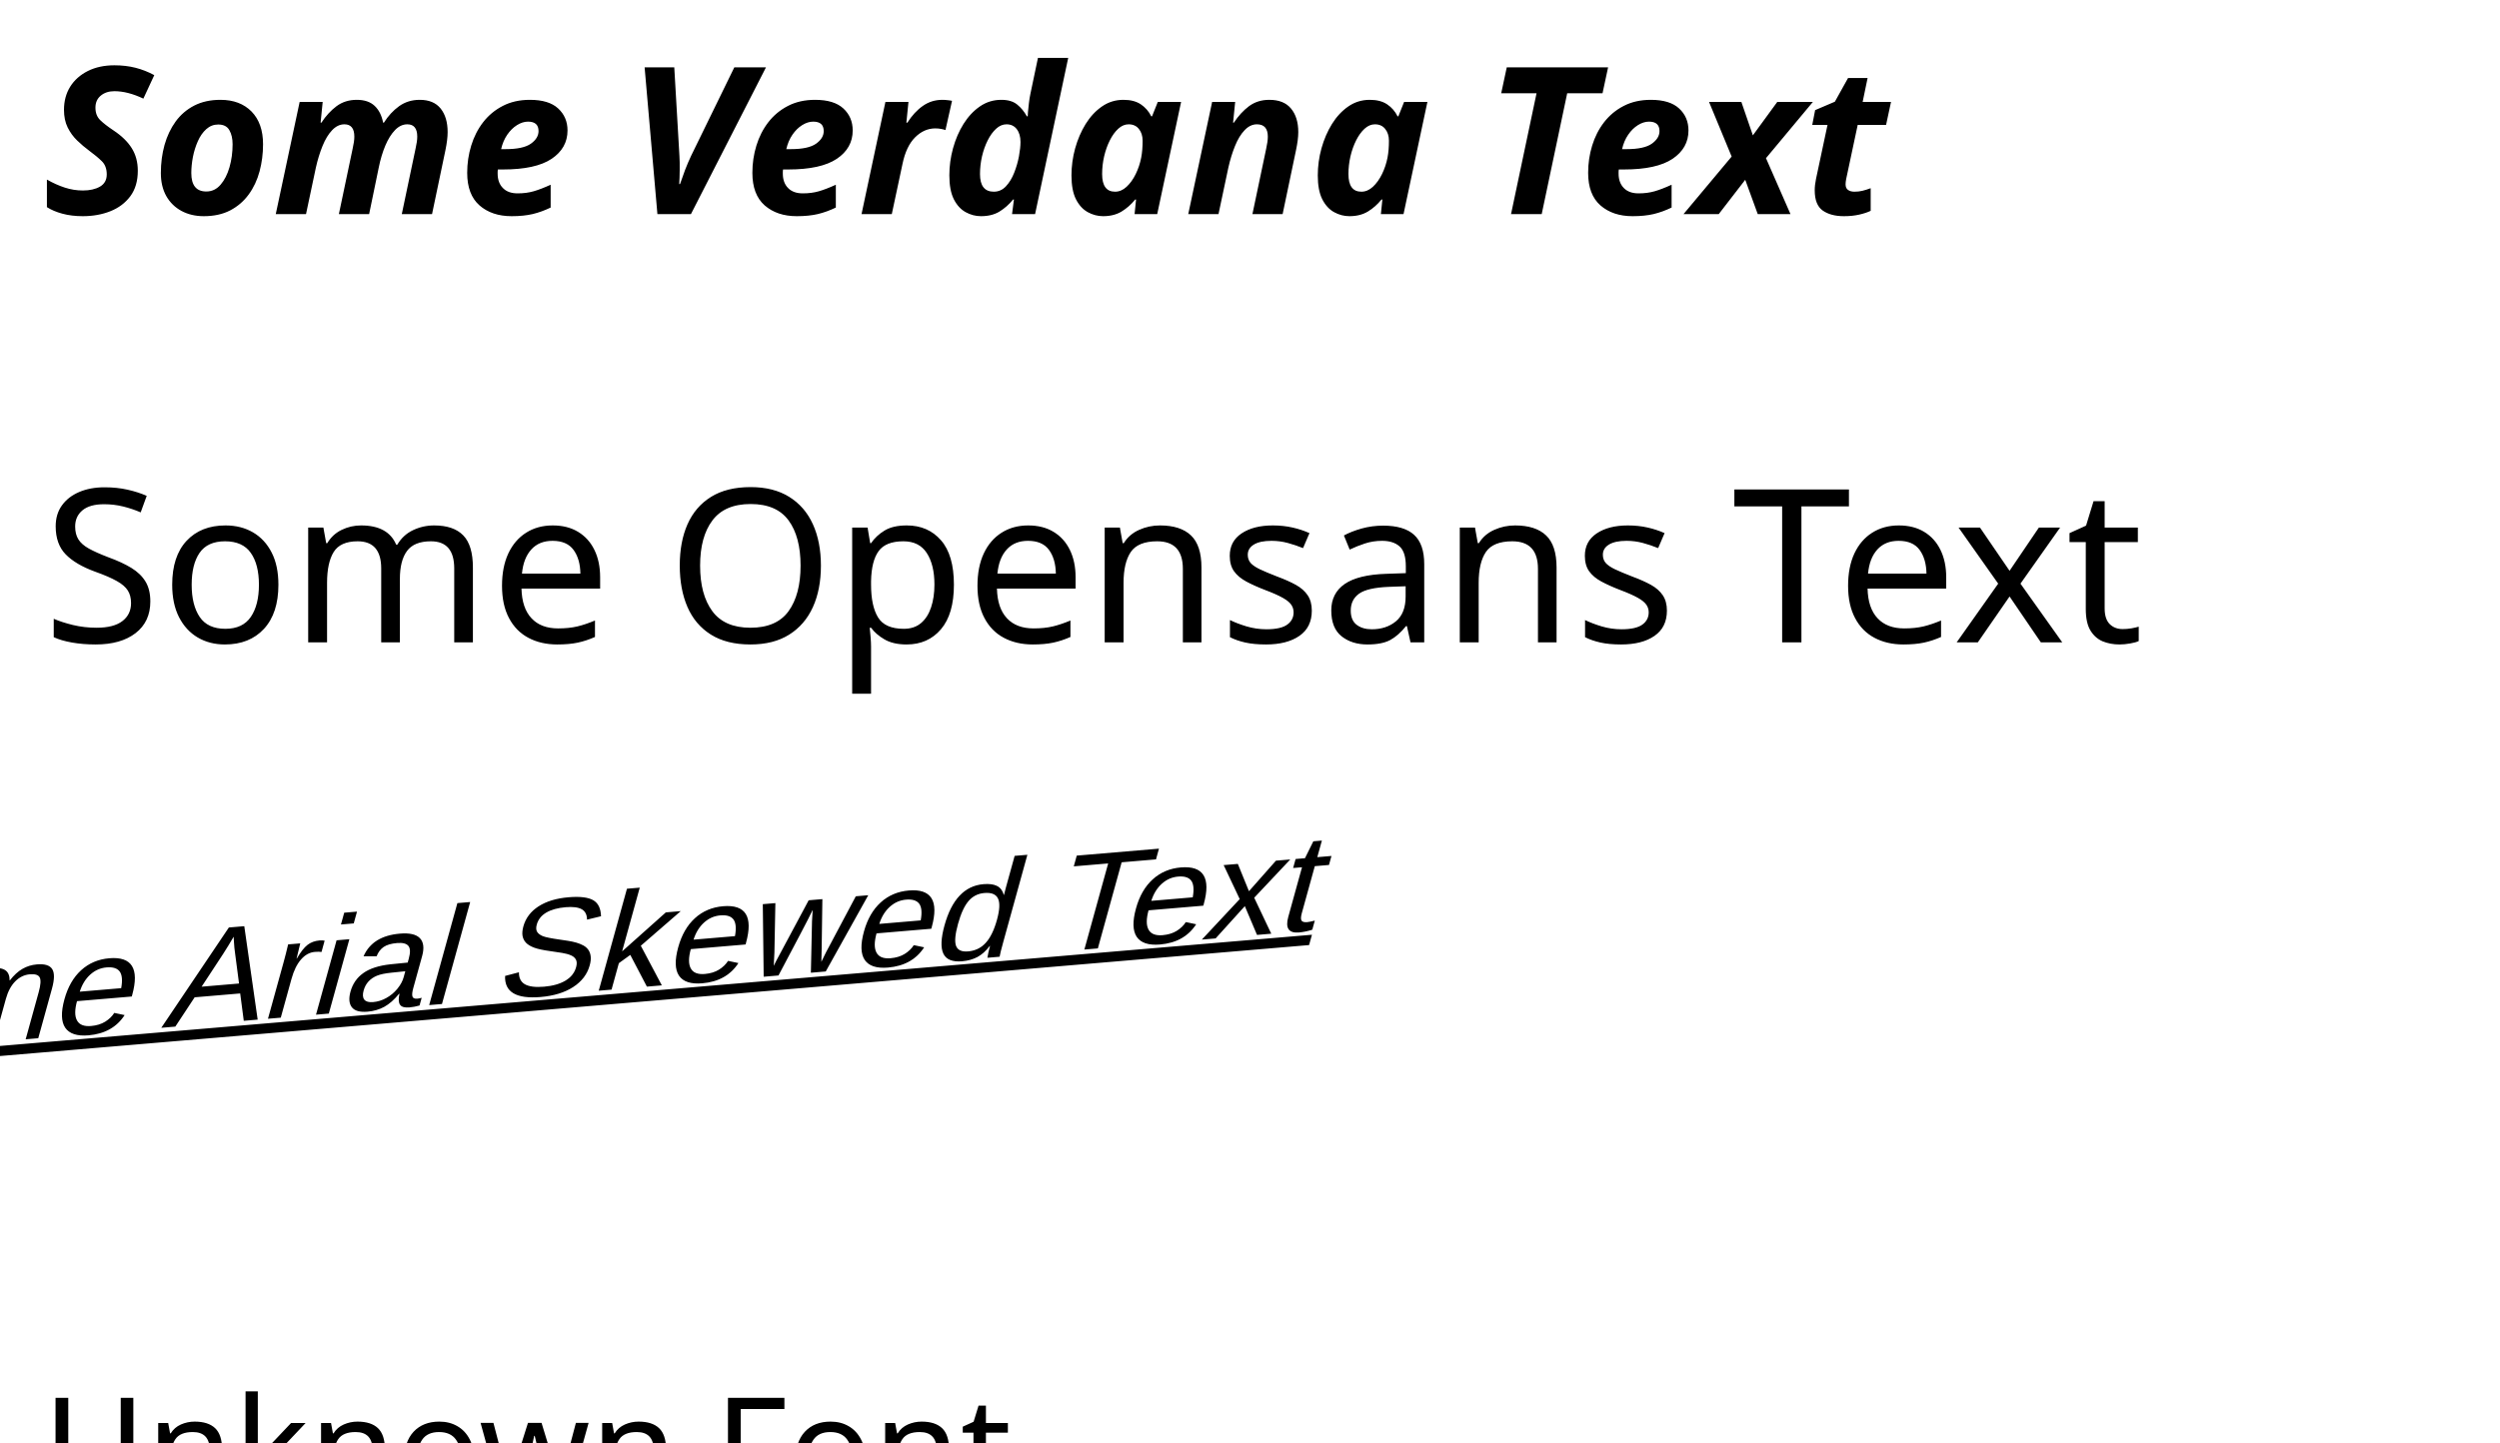
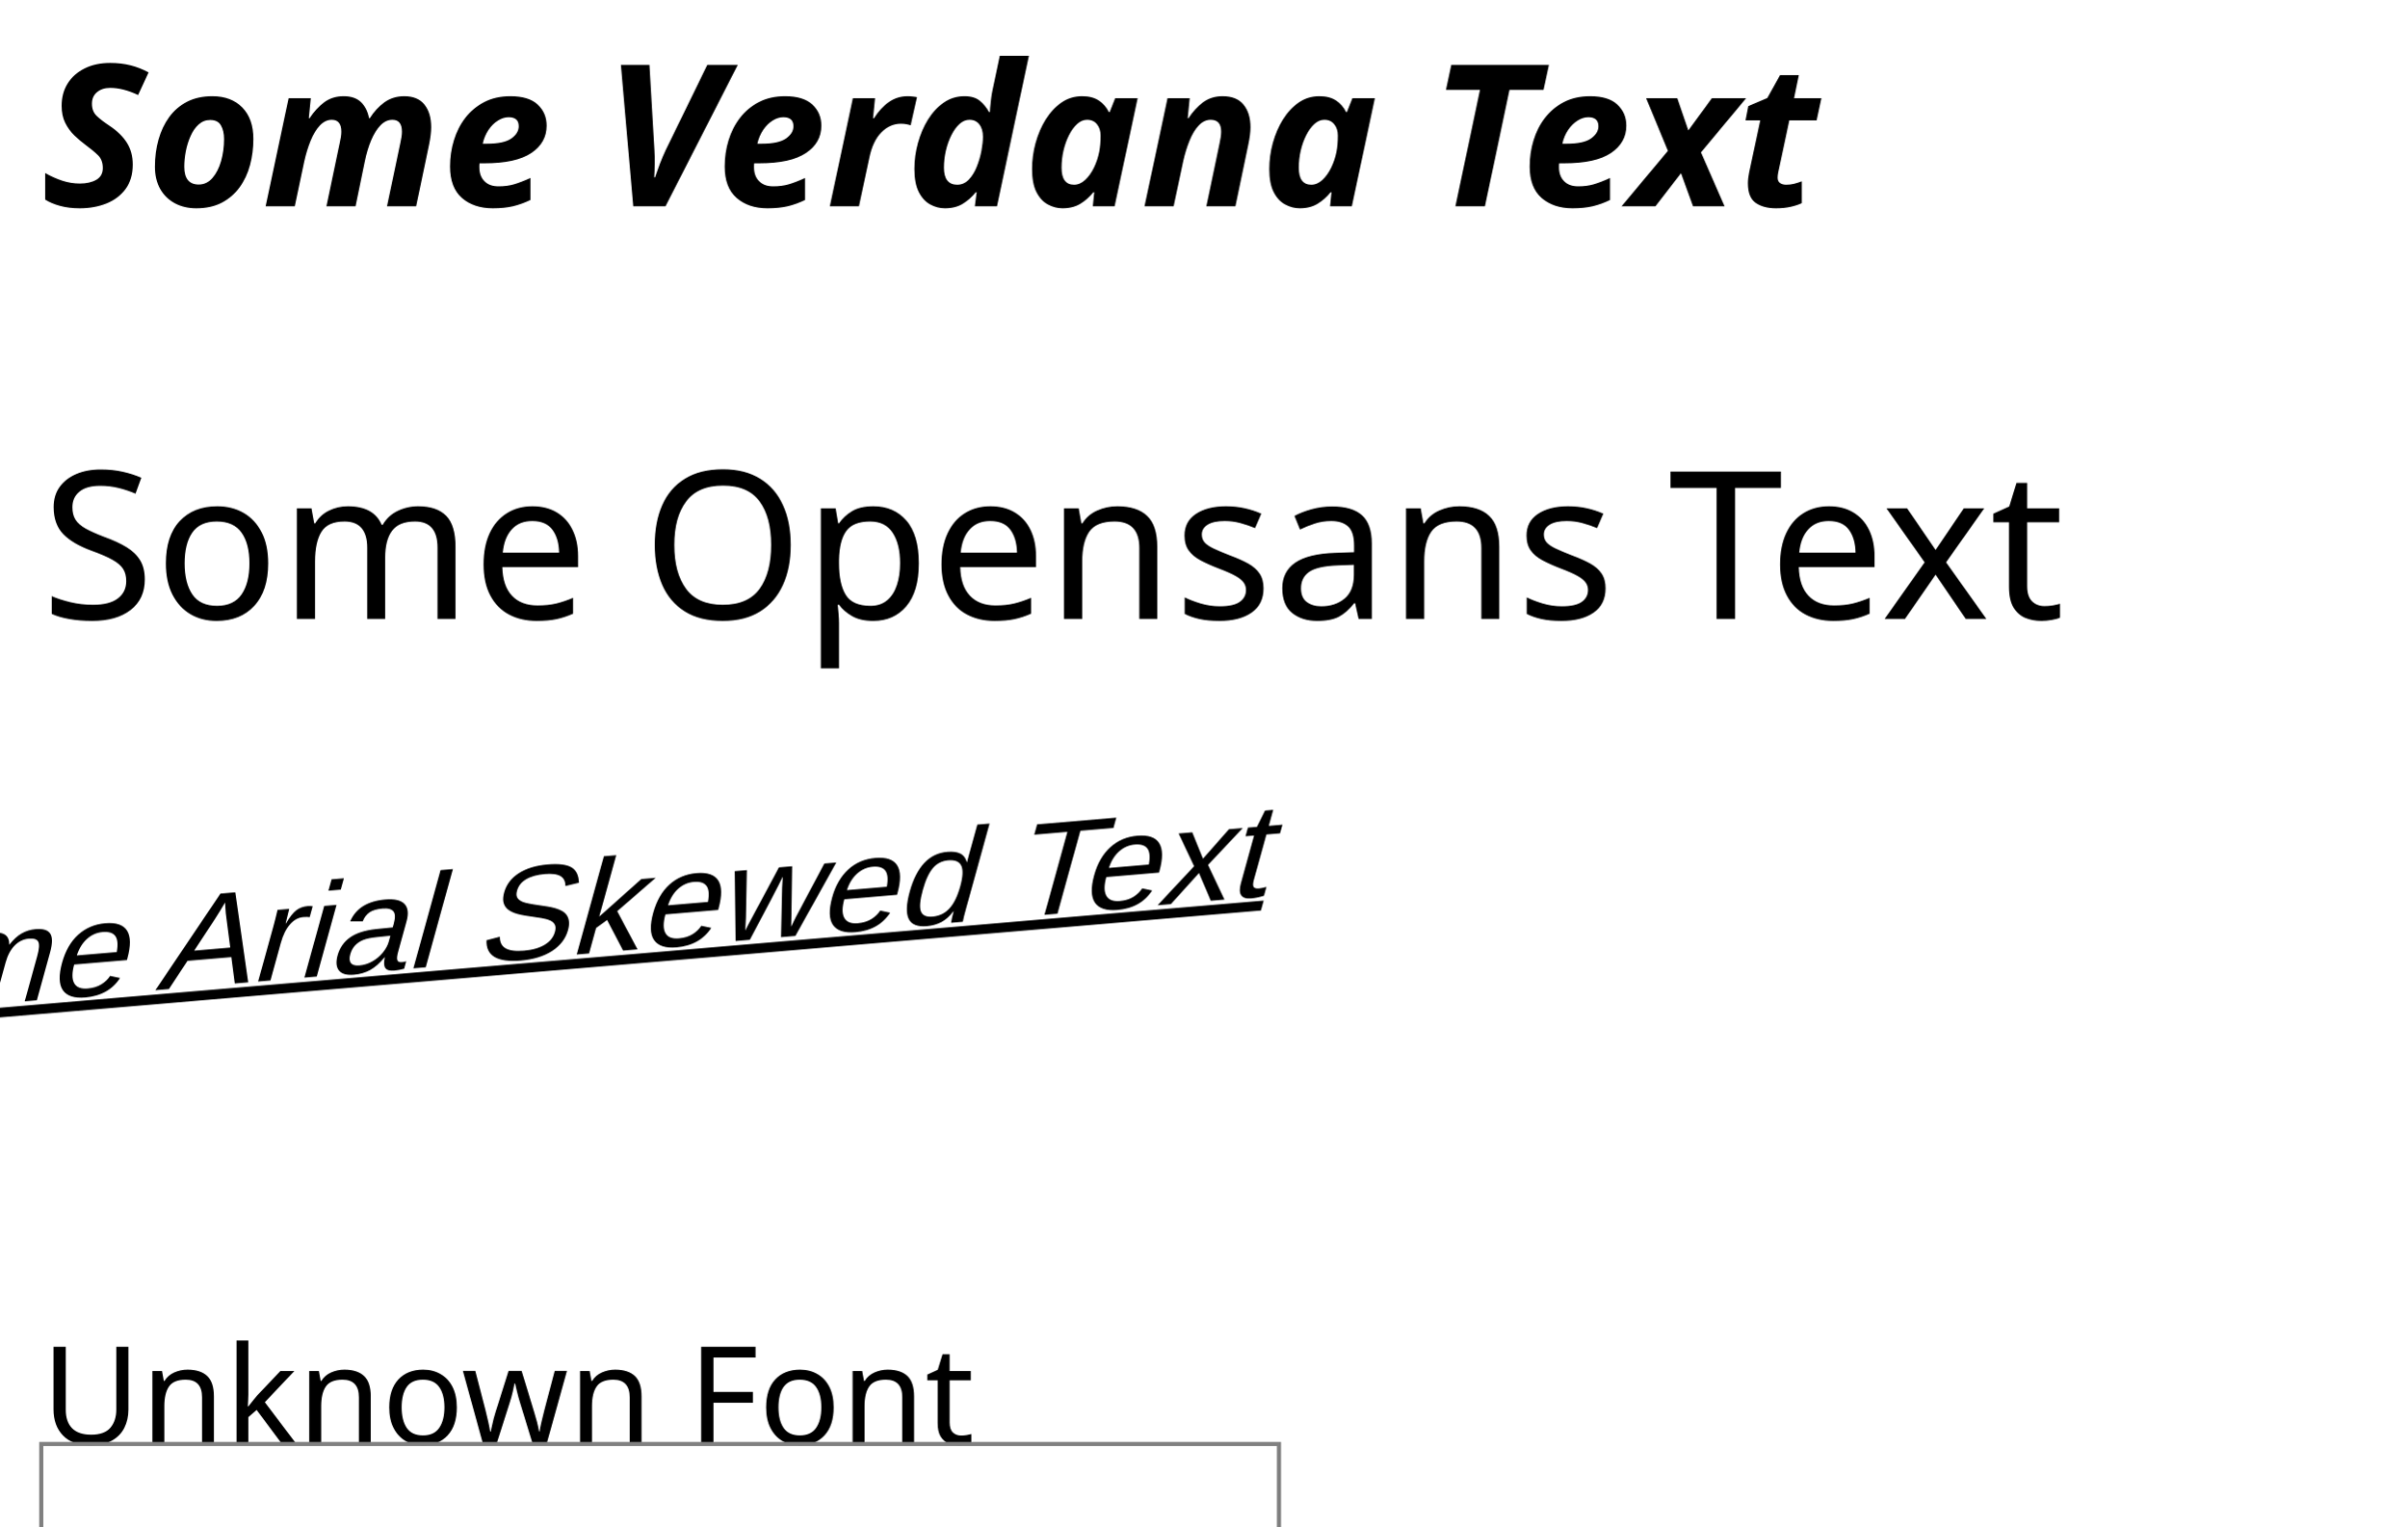
<svg xmlns="http://www.w3.org/2000/svg">
  <style>
  @font-face {
     font-family: "opensans-bold-webfont";
     src: url('opensans-bold-webfont.ttf') format('truetype');
  }
   
  .sansseriftext {
     font-family: 'Verdana', sans-serif;
     font-size: 48px;
     font-weight: bold;
     font-style: italic;
  }
    
  .otherfont {
     font-family: "opensans-bold-webfont";
     font-size: 50px;
  }
  </style>
  <text x="10" y="350" style="font-family: Unknownski; font-size: 33px;">Unknown Font</text>
+   <rect x="10" y="350" width="300" height="33" stroke="grey" stroke-width="1px" fill="none" />
  <text x="10" y="50" class="sansseriftext">Some Verdana Text</text>
  <text x="10" y="150" class="otherfont">Some Opensans Text</text>
  <text x="10" y="250" style="font-family: 'Arial', sans-serif;" font-size="33px" transform="skewX(-20) rotate(-5)" text-decoration="underline">Some Arial Skewed Text</text>
</svg>
